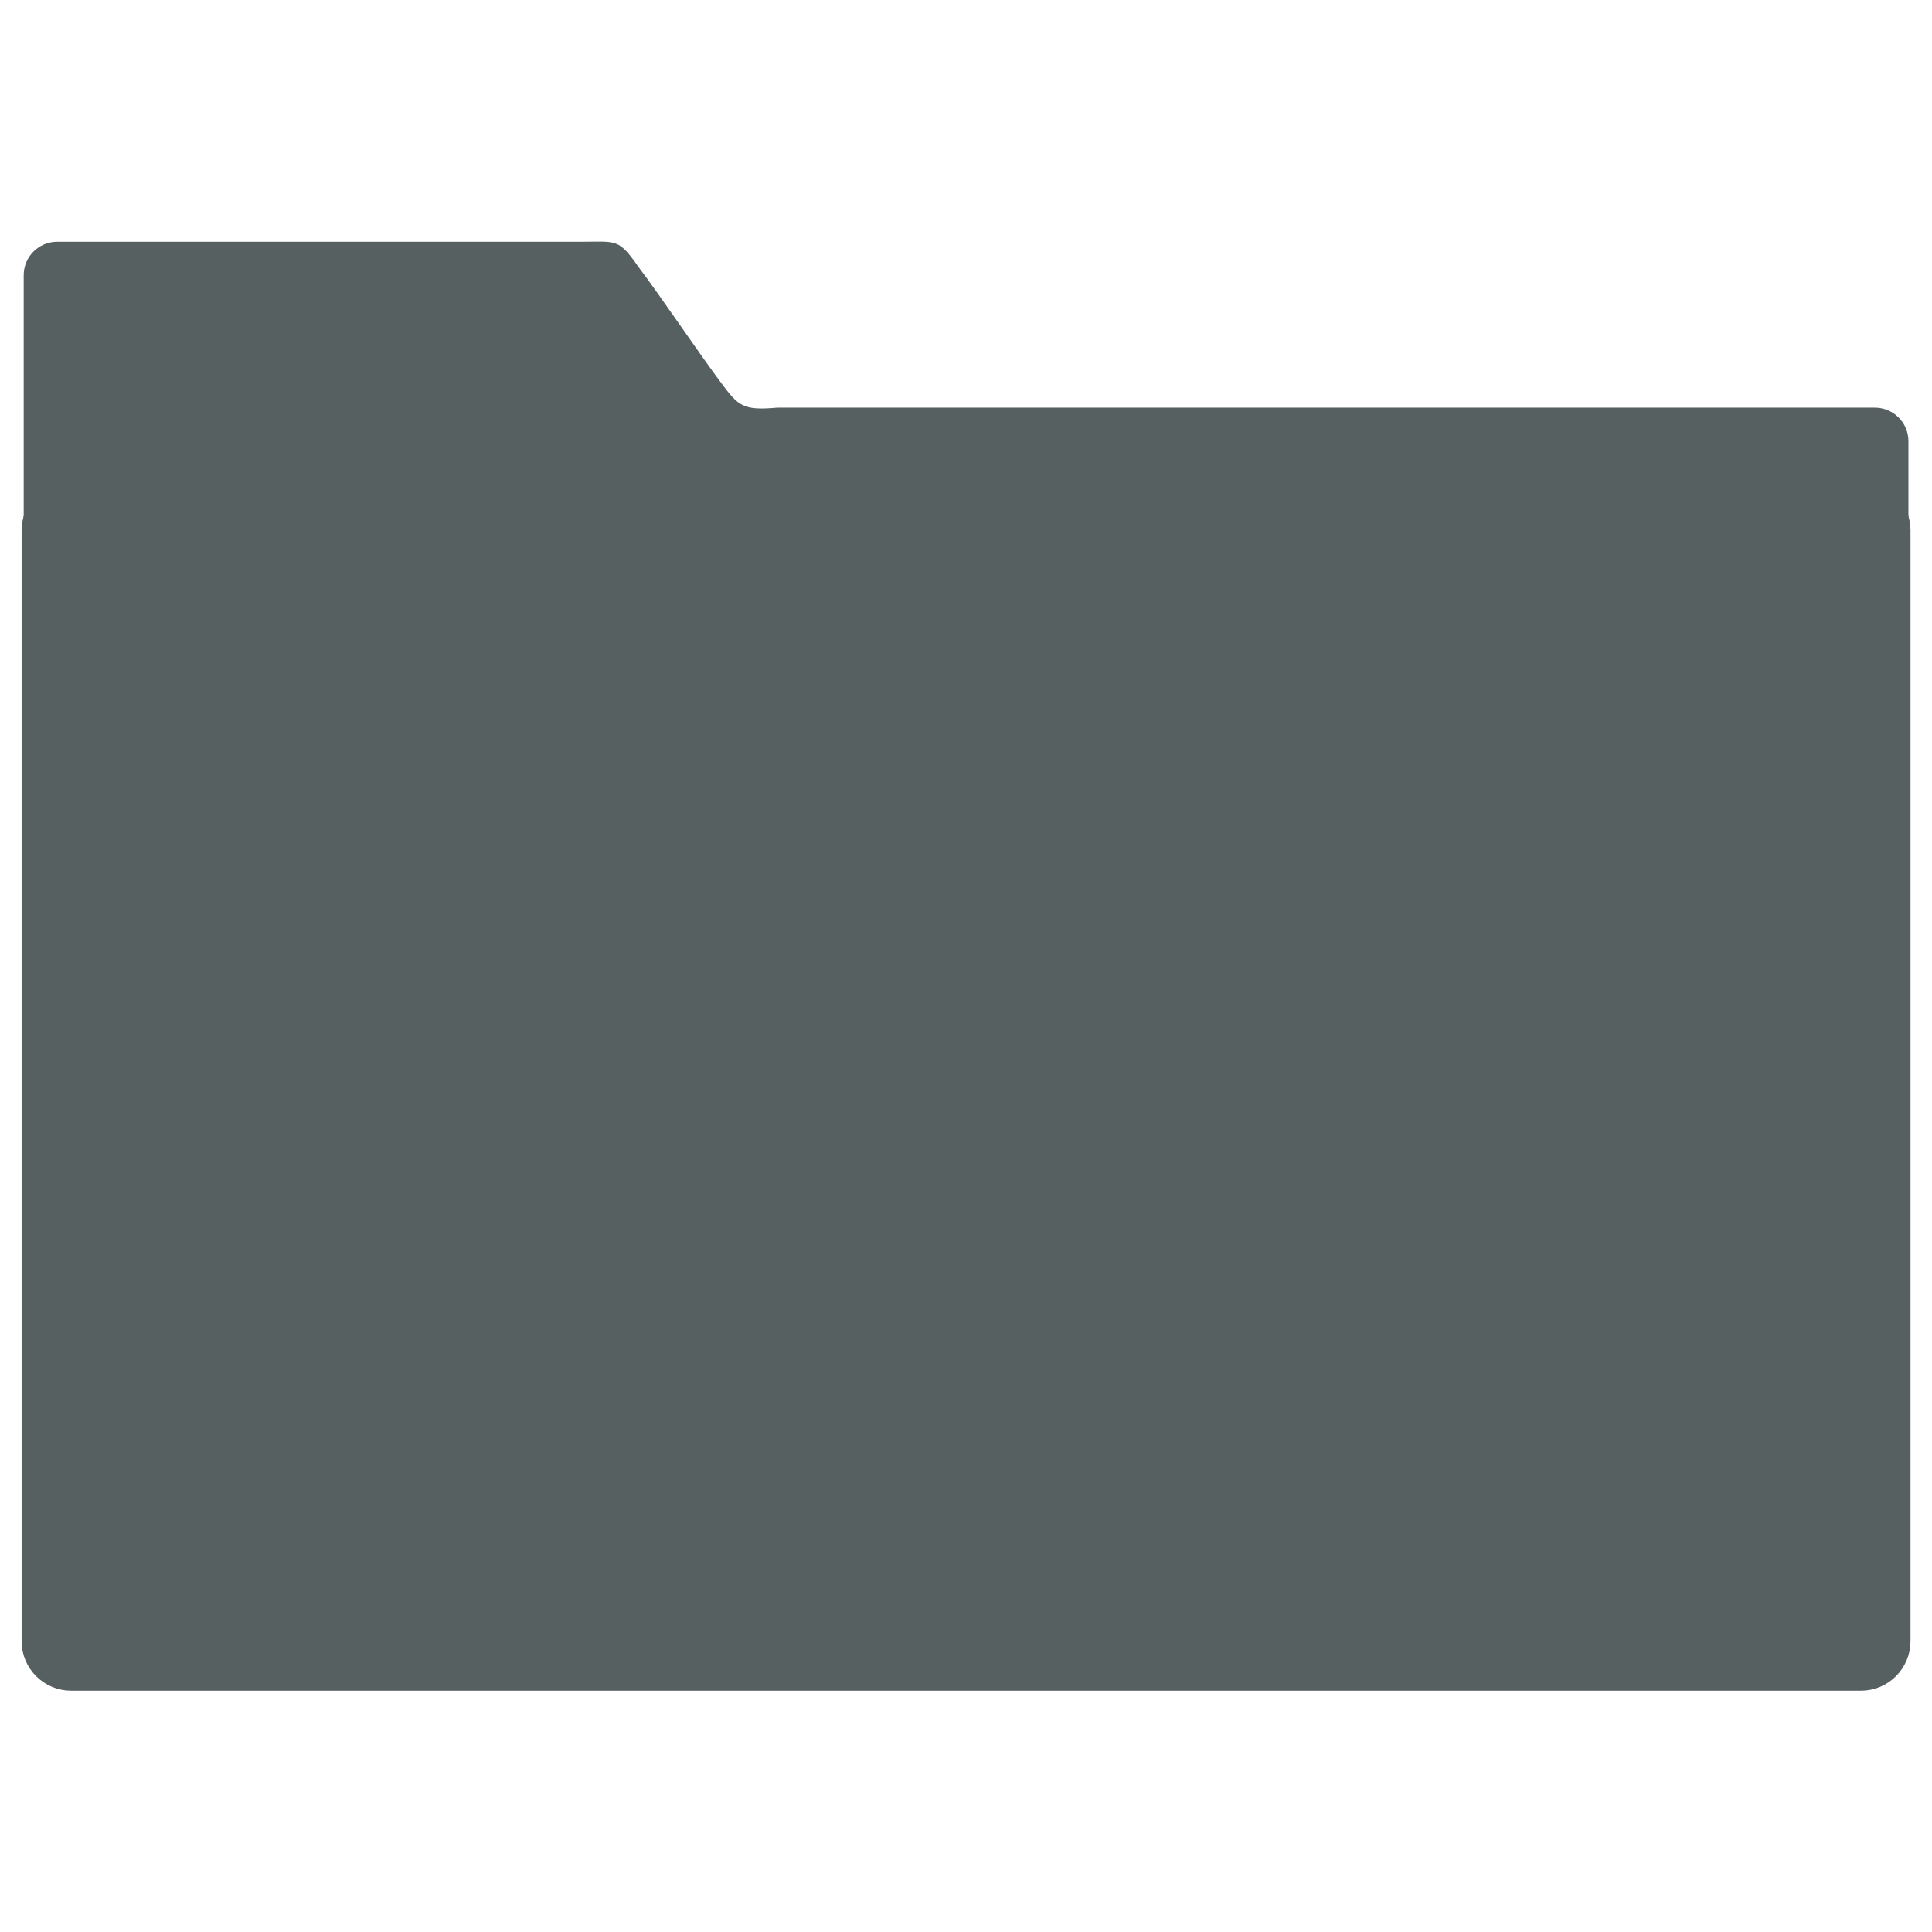
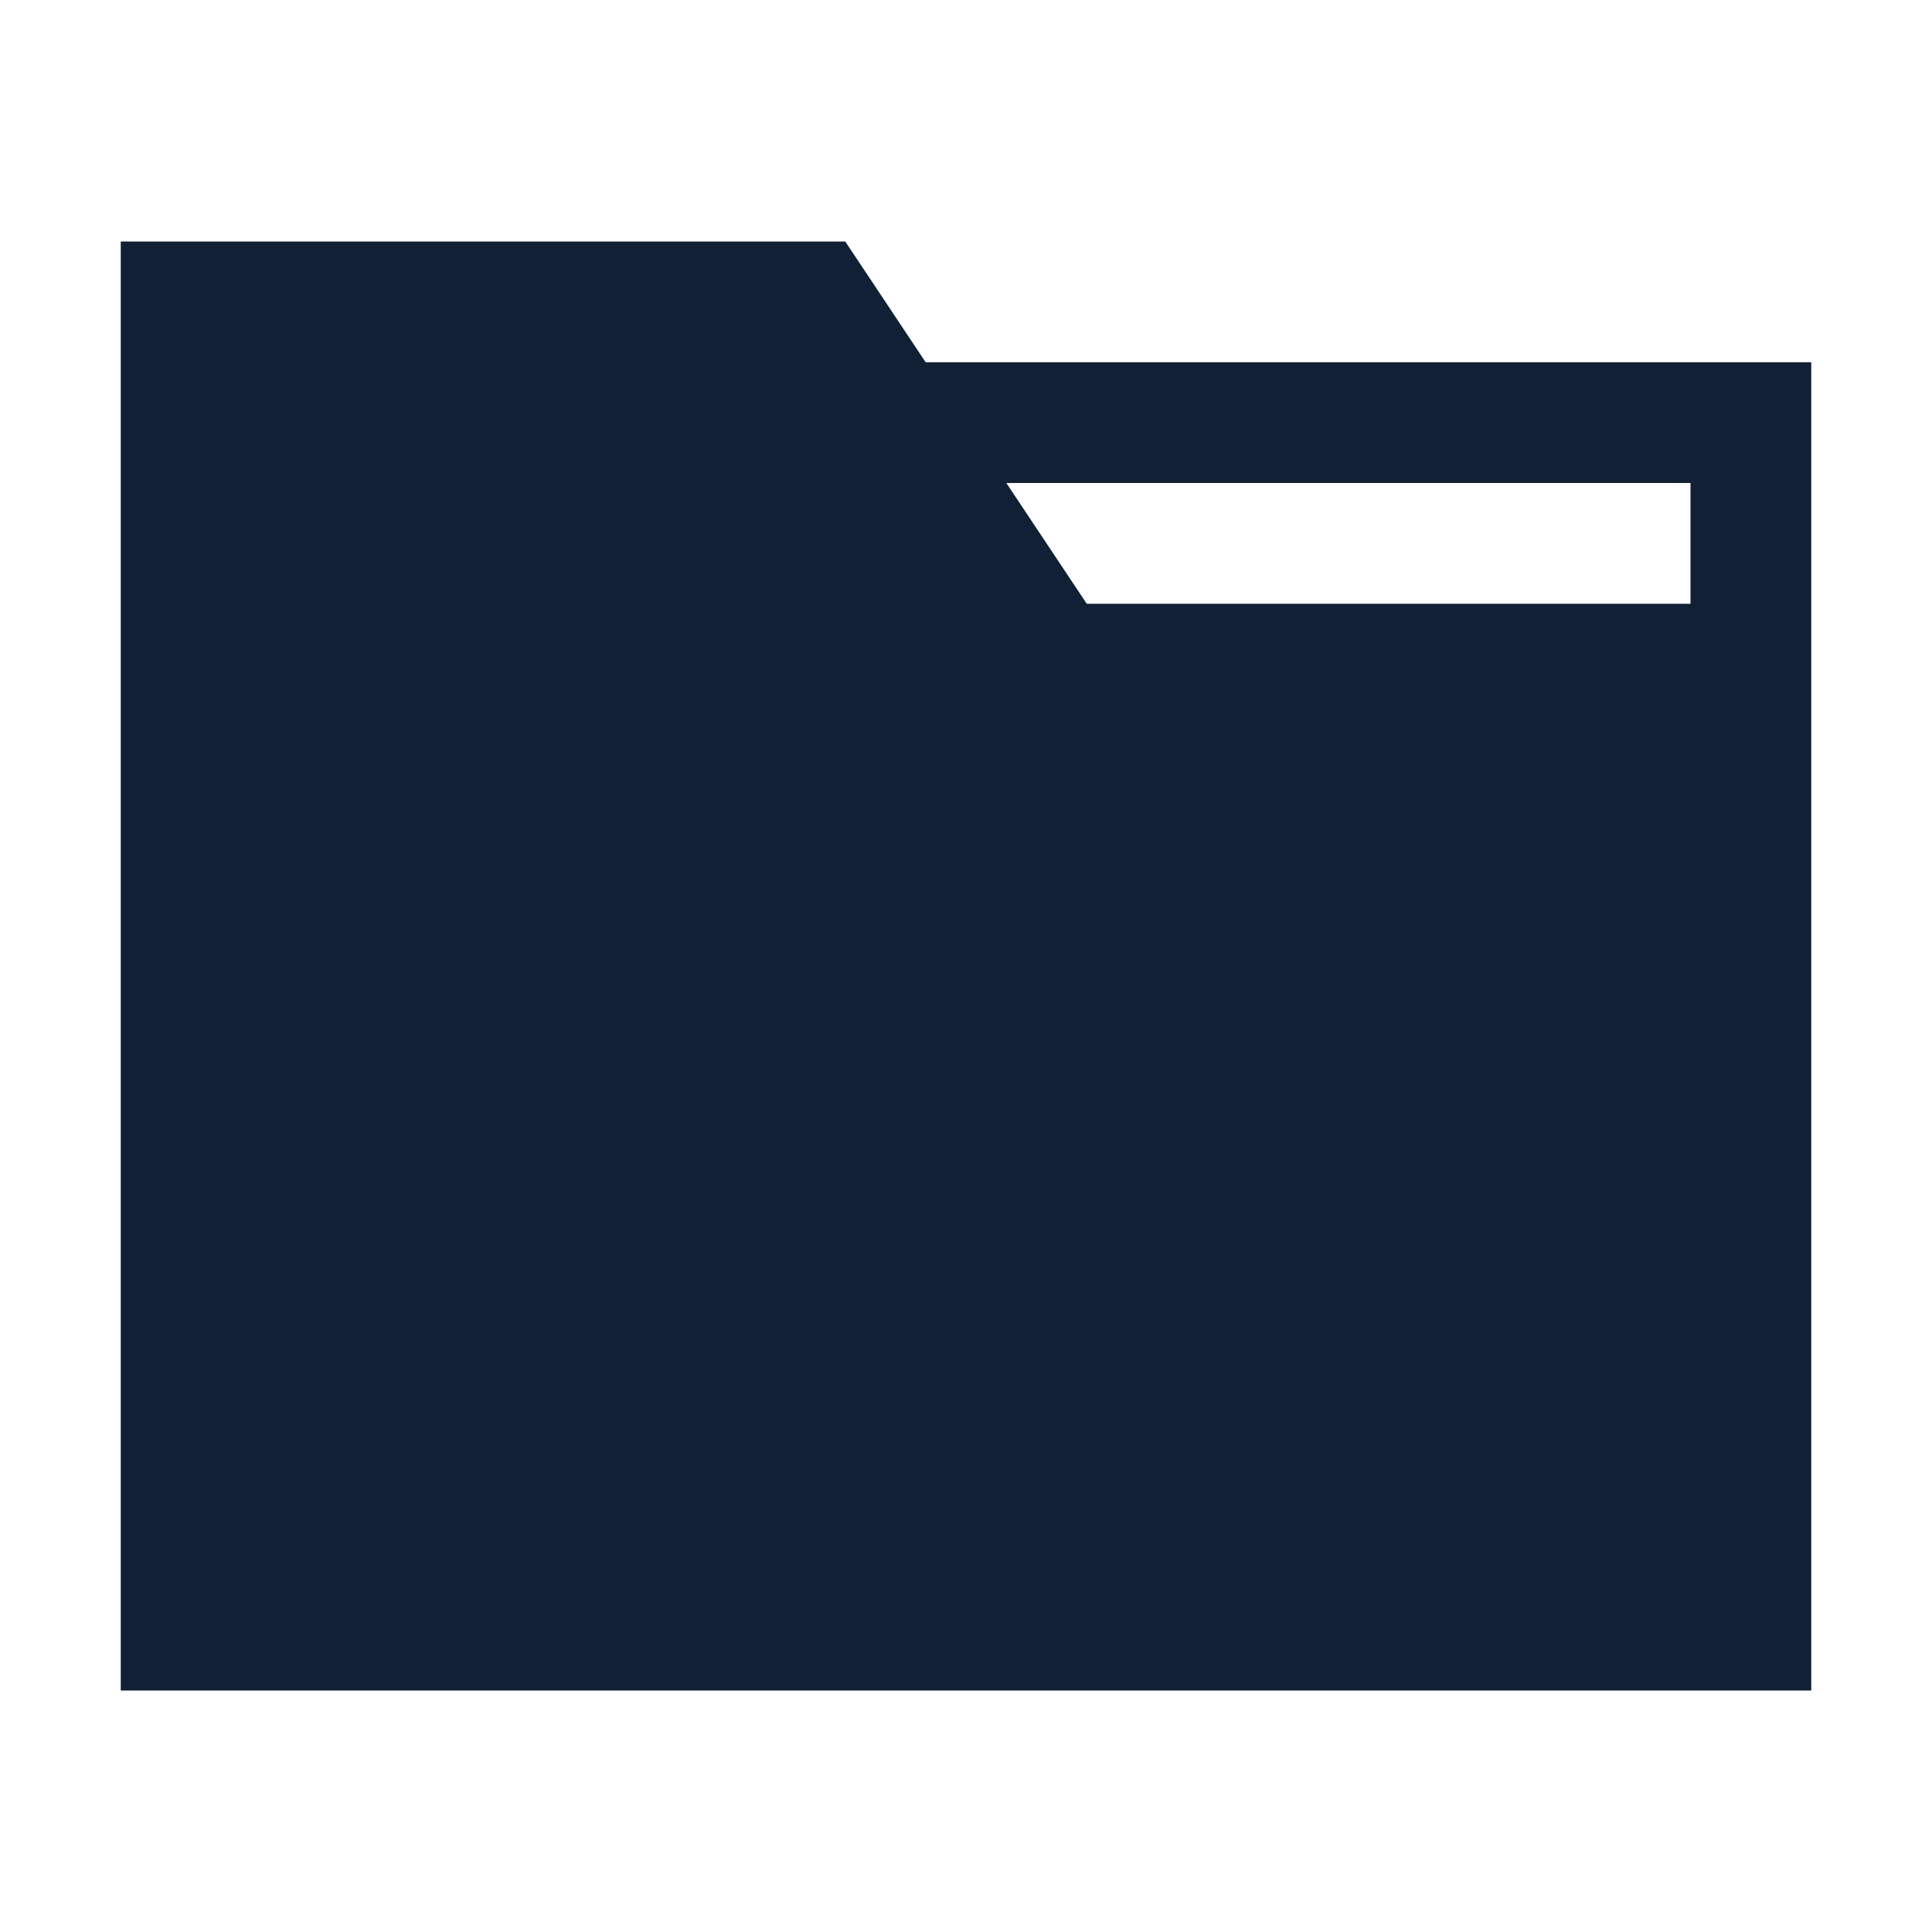
- <svg xmlns="http://www.w3.org/2000/svg" viewBox="0 0 16 16">
-   <g transform="matrix(.04235 0 0 .04193 12.359-25.862)" fill="#60aae5" stroke="#4f96d1">
-     <g fill="#566060">
-       <path transform="matrix(.7872 0 0 .79524 415.34 430.11)" d="m-884.1 294.78c-4.626 0-8.349 3.718-8.349 8.335v119.41l468.19 1v-79.2c0-4.618-3.724-8.335-8.35-8.335h-272.65c-8.51.751-9.607-.377-13.812-5.981-5.964-7.968-14.969-21.443-20.84-29.21-4.712-6.805-5.477-6.02-13.292-6.02z" stroke="none" color="#000" />
-       <path d="m.588 4.07c-.178 0-.32.142-.32.32v9.199c0 .178.142.32.32.32h14.824c.178 0 .32-.142.32-.32v-9.199c0-.178-.142-.32-.32-.32z" transform="matrix(23.61017 0 0 23.85134-291.8 616.81)" stroke="#aaa" stroke-width=".079" />
+ <svg xmlns="http://www.w3.org/2000/svg" width="22" height="22" id="svg2" version="1.1" viewBox="0 0 16 16">
+   <defs id="defs8" />
+   <g id="layer1" transform="translate(0,-1036.362)">
+     <g id="layer1-5" style="fill:#122036;fill-opacity:1">
+       <path id="rect4139" transform="translate(0,1036.362)" d="m 1,2 v 12 h 6 8 V 5 4 3 H 14 7.666 L 7,2 Z M 8.334,4 H 14 V 5 H 9 Z" style="opacity:1;fill:#122036;fill-opacity:1;stroke:none;stroke-width:2;stroke-linecap:round;stroke-linejoin:round;stroke-miterlimit:4;stroke-dasharray:none;stroke-opacity:1" />
    </g>
-     <rect transform="matrix(.7872 0 0 .79524 415.34 430.11)" y="356.85" x="-890.28" height="295.13" width="463.85" fill="none" stroke="#566060" stroke-linejoin="round" stroke-linecap="round" stroke-width="5.376" rx="9.63" />
  </g>
</svg>
